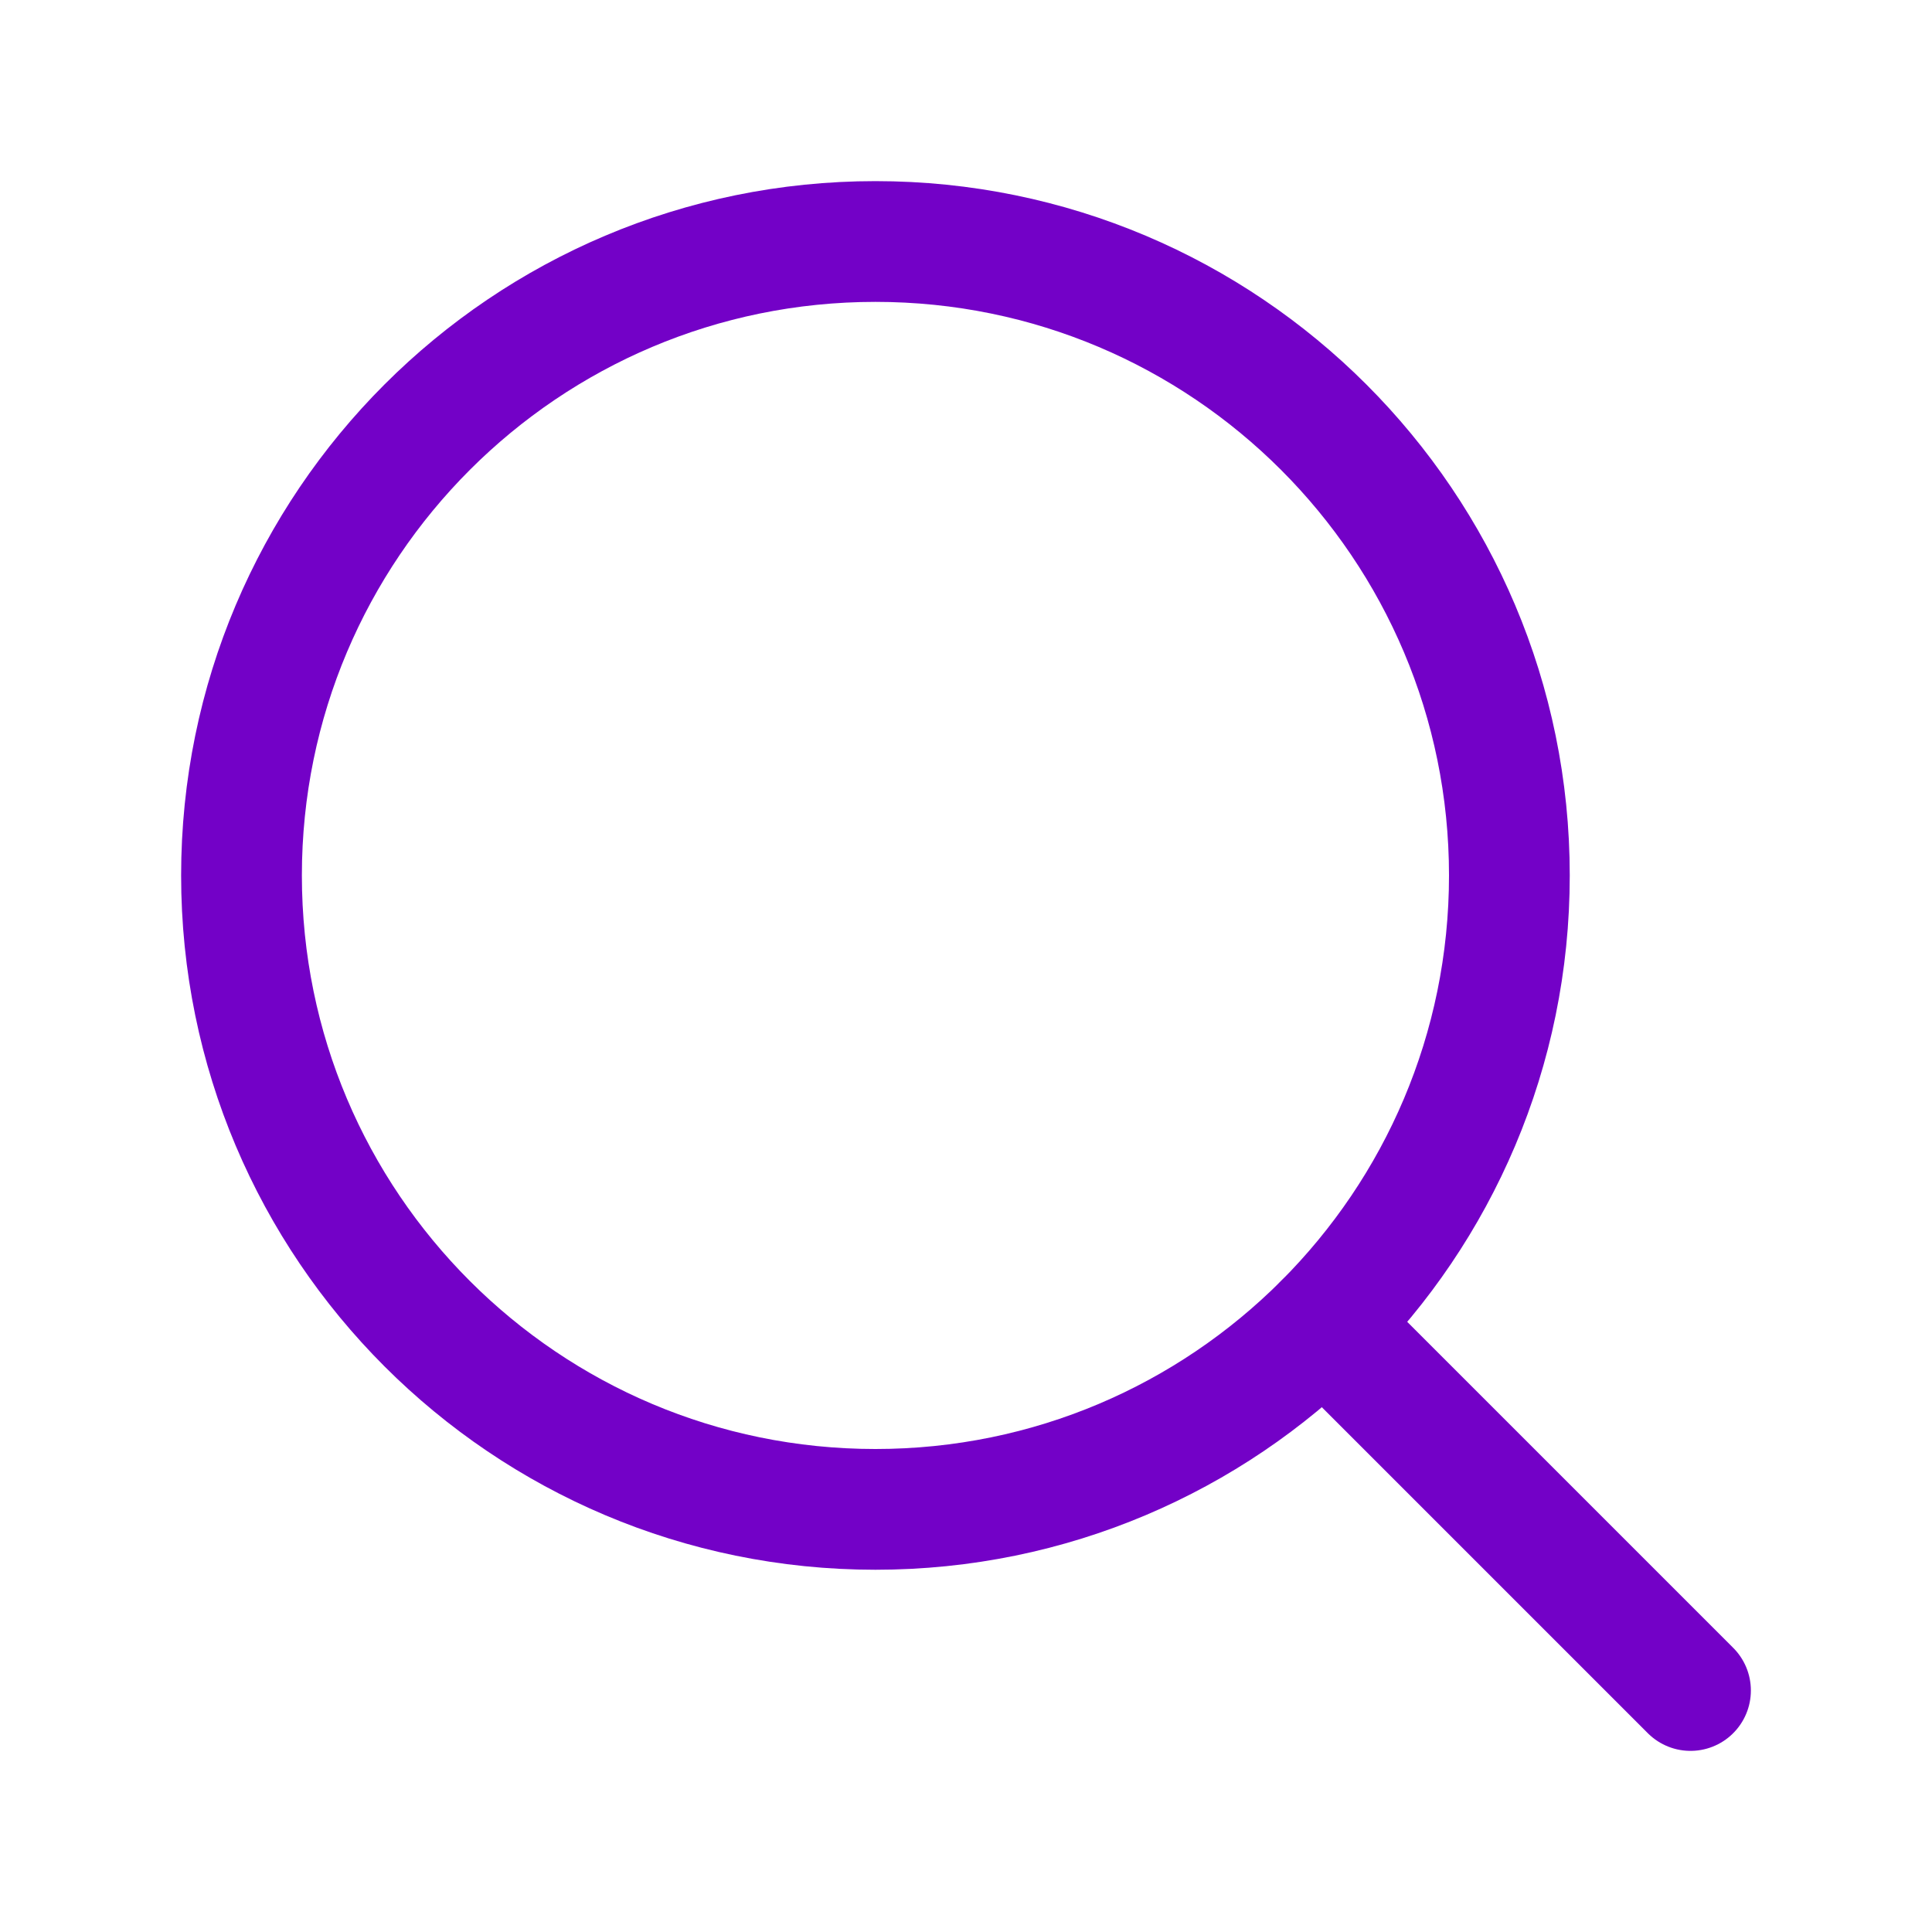
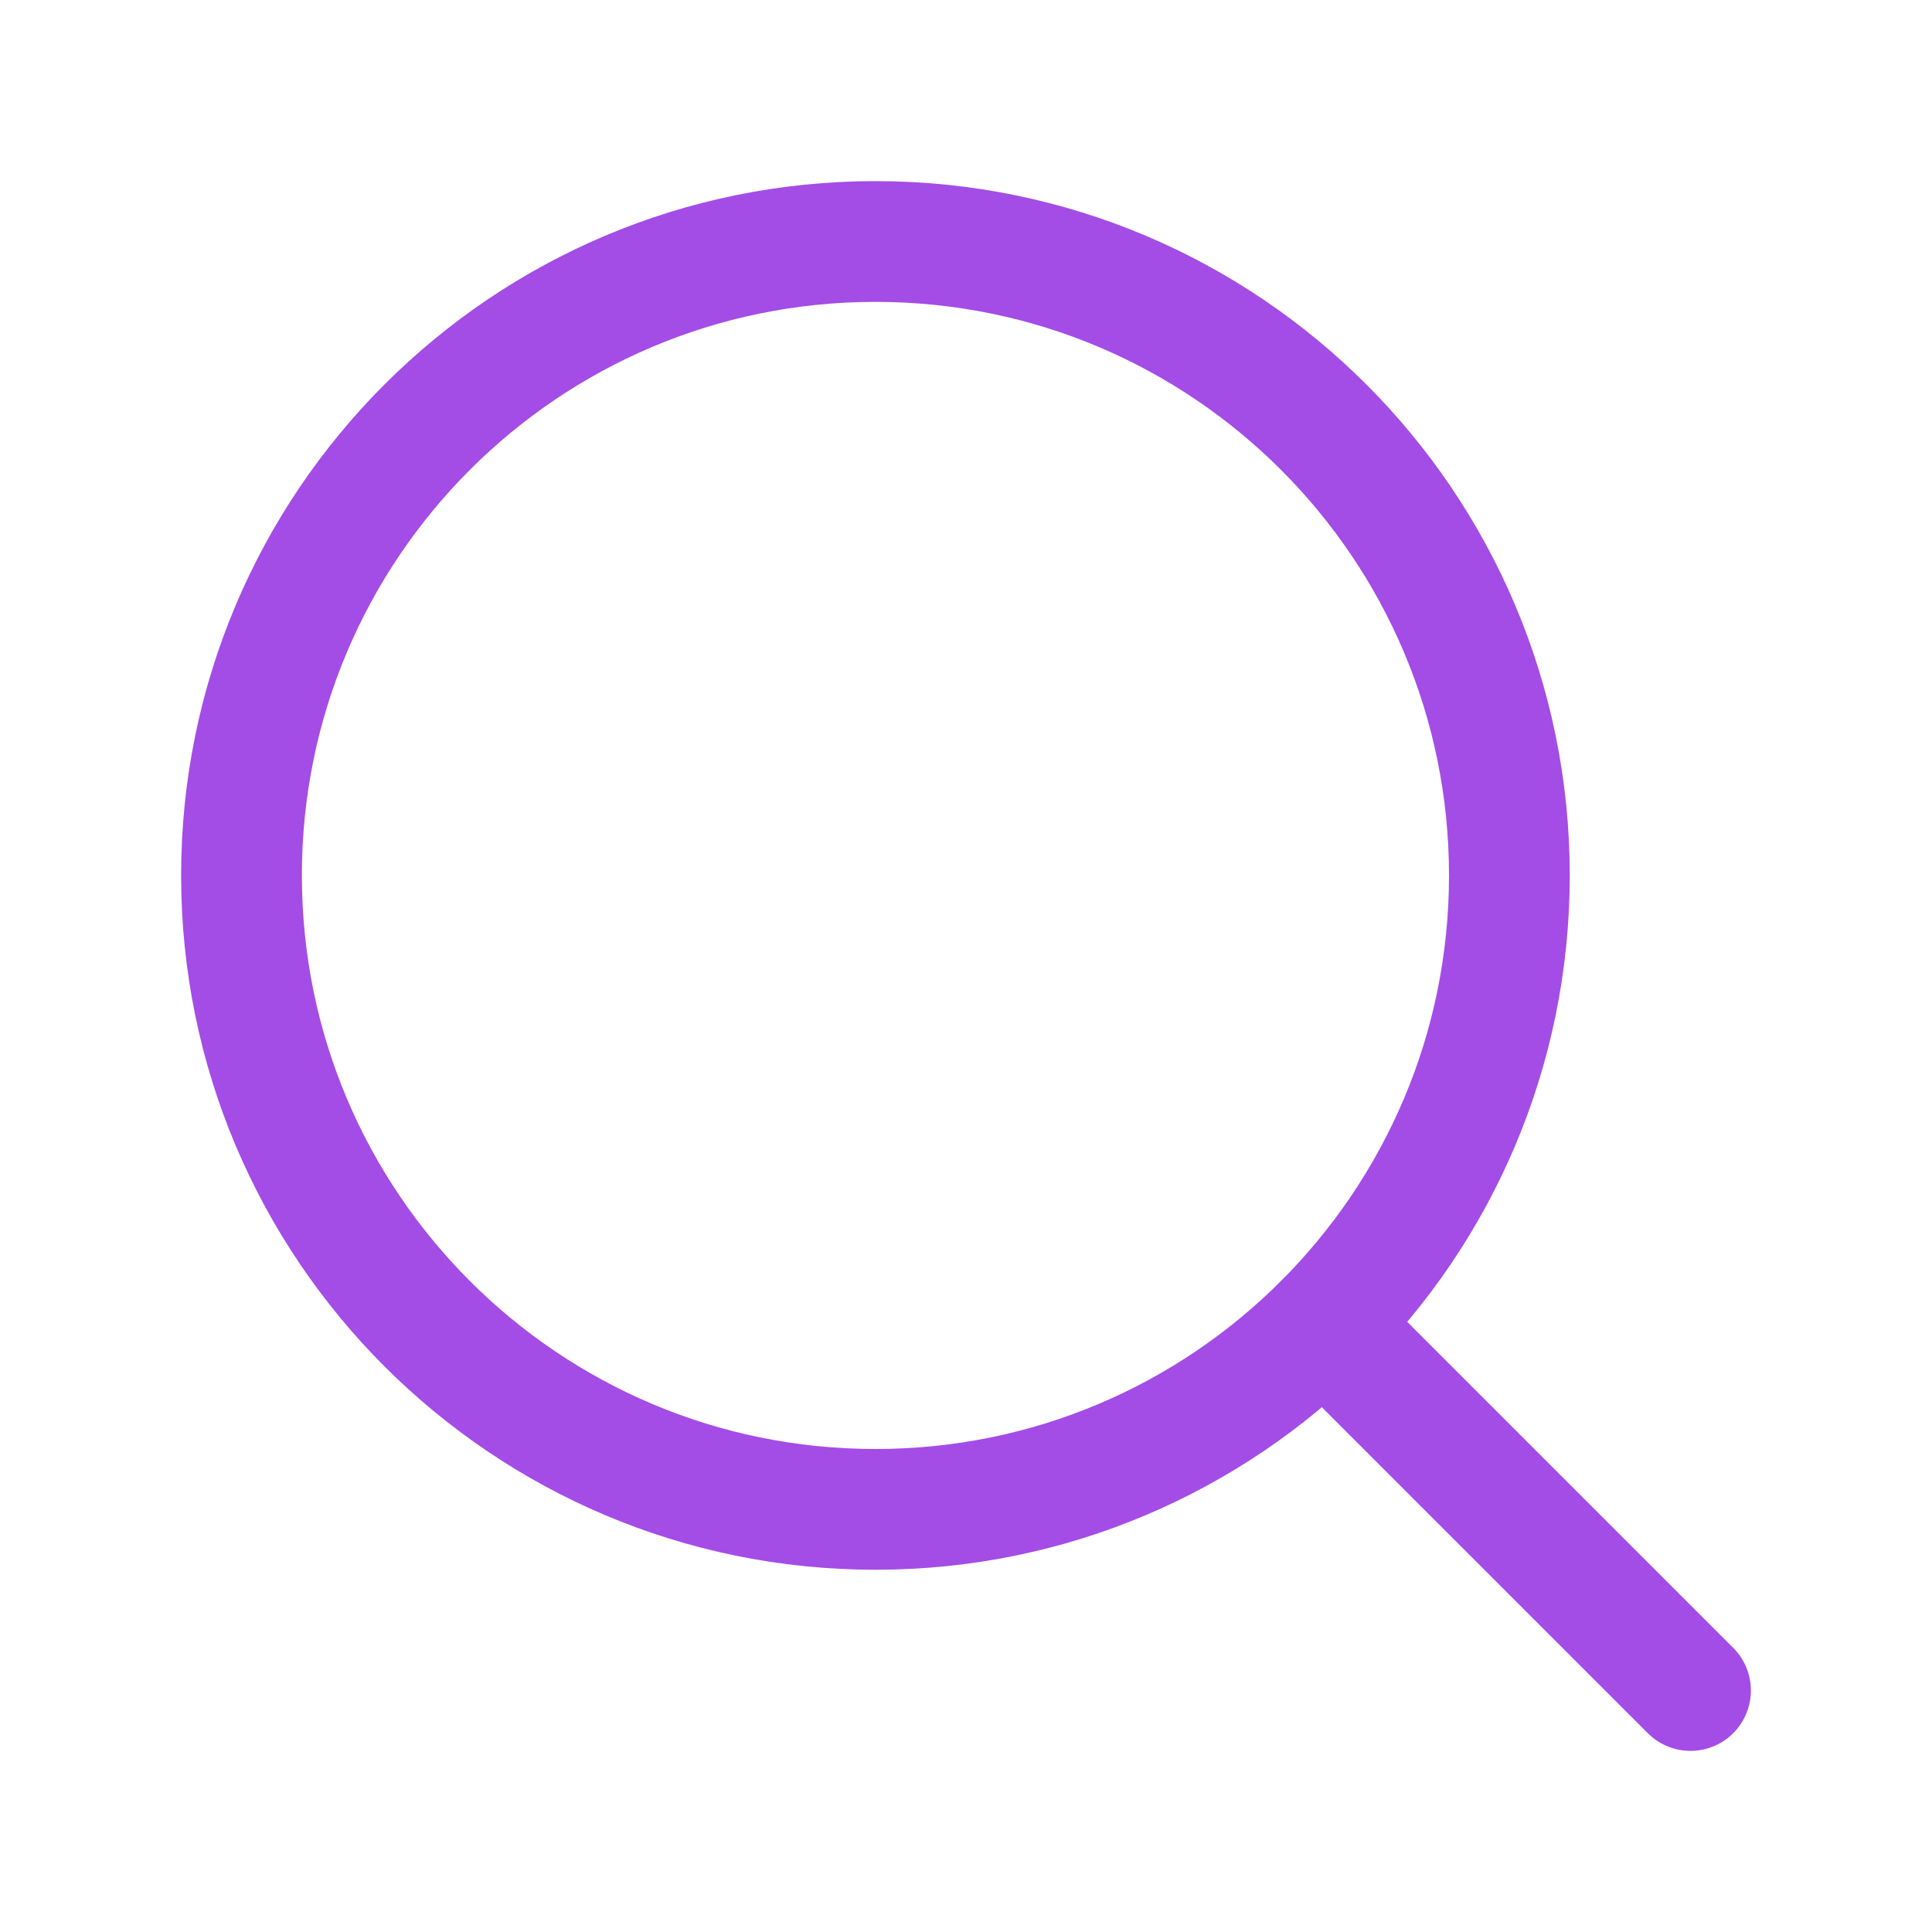
- <svg xmlns="http://www.w3.org/2000/svg" width="192" height="192" fill="#7301c7" viewBox="0 0 256 256">
+ <svg xmlns="http://www.w3.org/2000/svg" width="192" height="192" fill="#a44ce6" viewBox="0 0 256 256">
  <rect width="256" height="256" fill="none" />
-   <circle cx="116" cy="116" r="84" fill="none" stroke="#7301c7" stroke-linecap="round" stroke-linejoin="round" stroke-width="16" />
-   <line x1="175.4" y1="175.4" x2="224" y2="224" fill="none" stroke="#7301c7" stroke-linecap="round" stroke-linejoin="round" stroke-width="16" />
+   <circle cx="116" cy="116" r="84" fill="none" stroke="#a44ce6" stroke-linecap="round" stroke-linejoin="round" stroke-width="16" />
+   <line x1="175.4" y1="175.4" x2="224" y2="224" fill="none" stroke="#a44ce6" stroke-linecap="round" stroke-linejoin="round" stroke-width="16" />
</svg>
